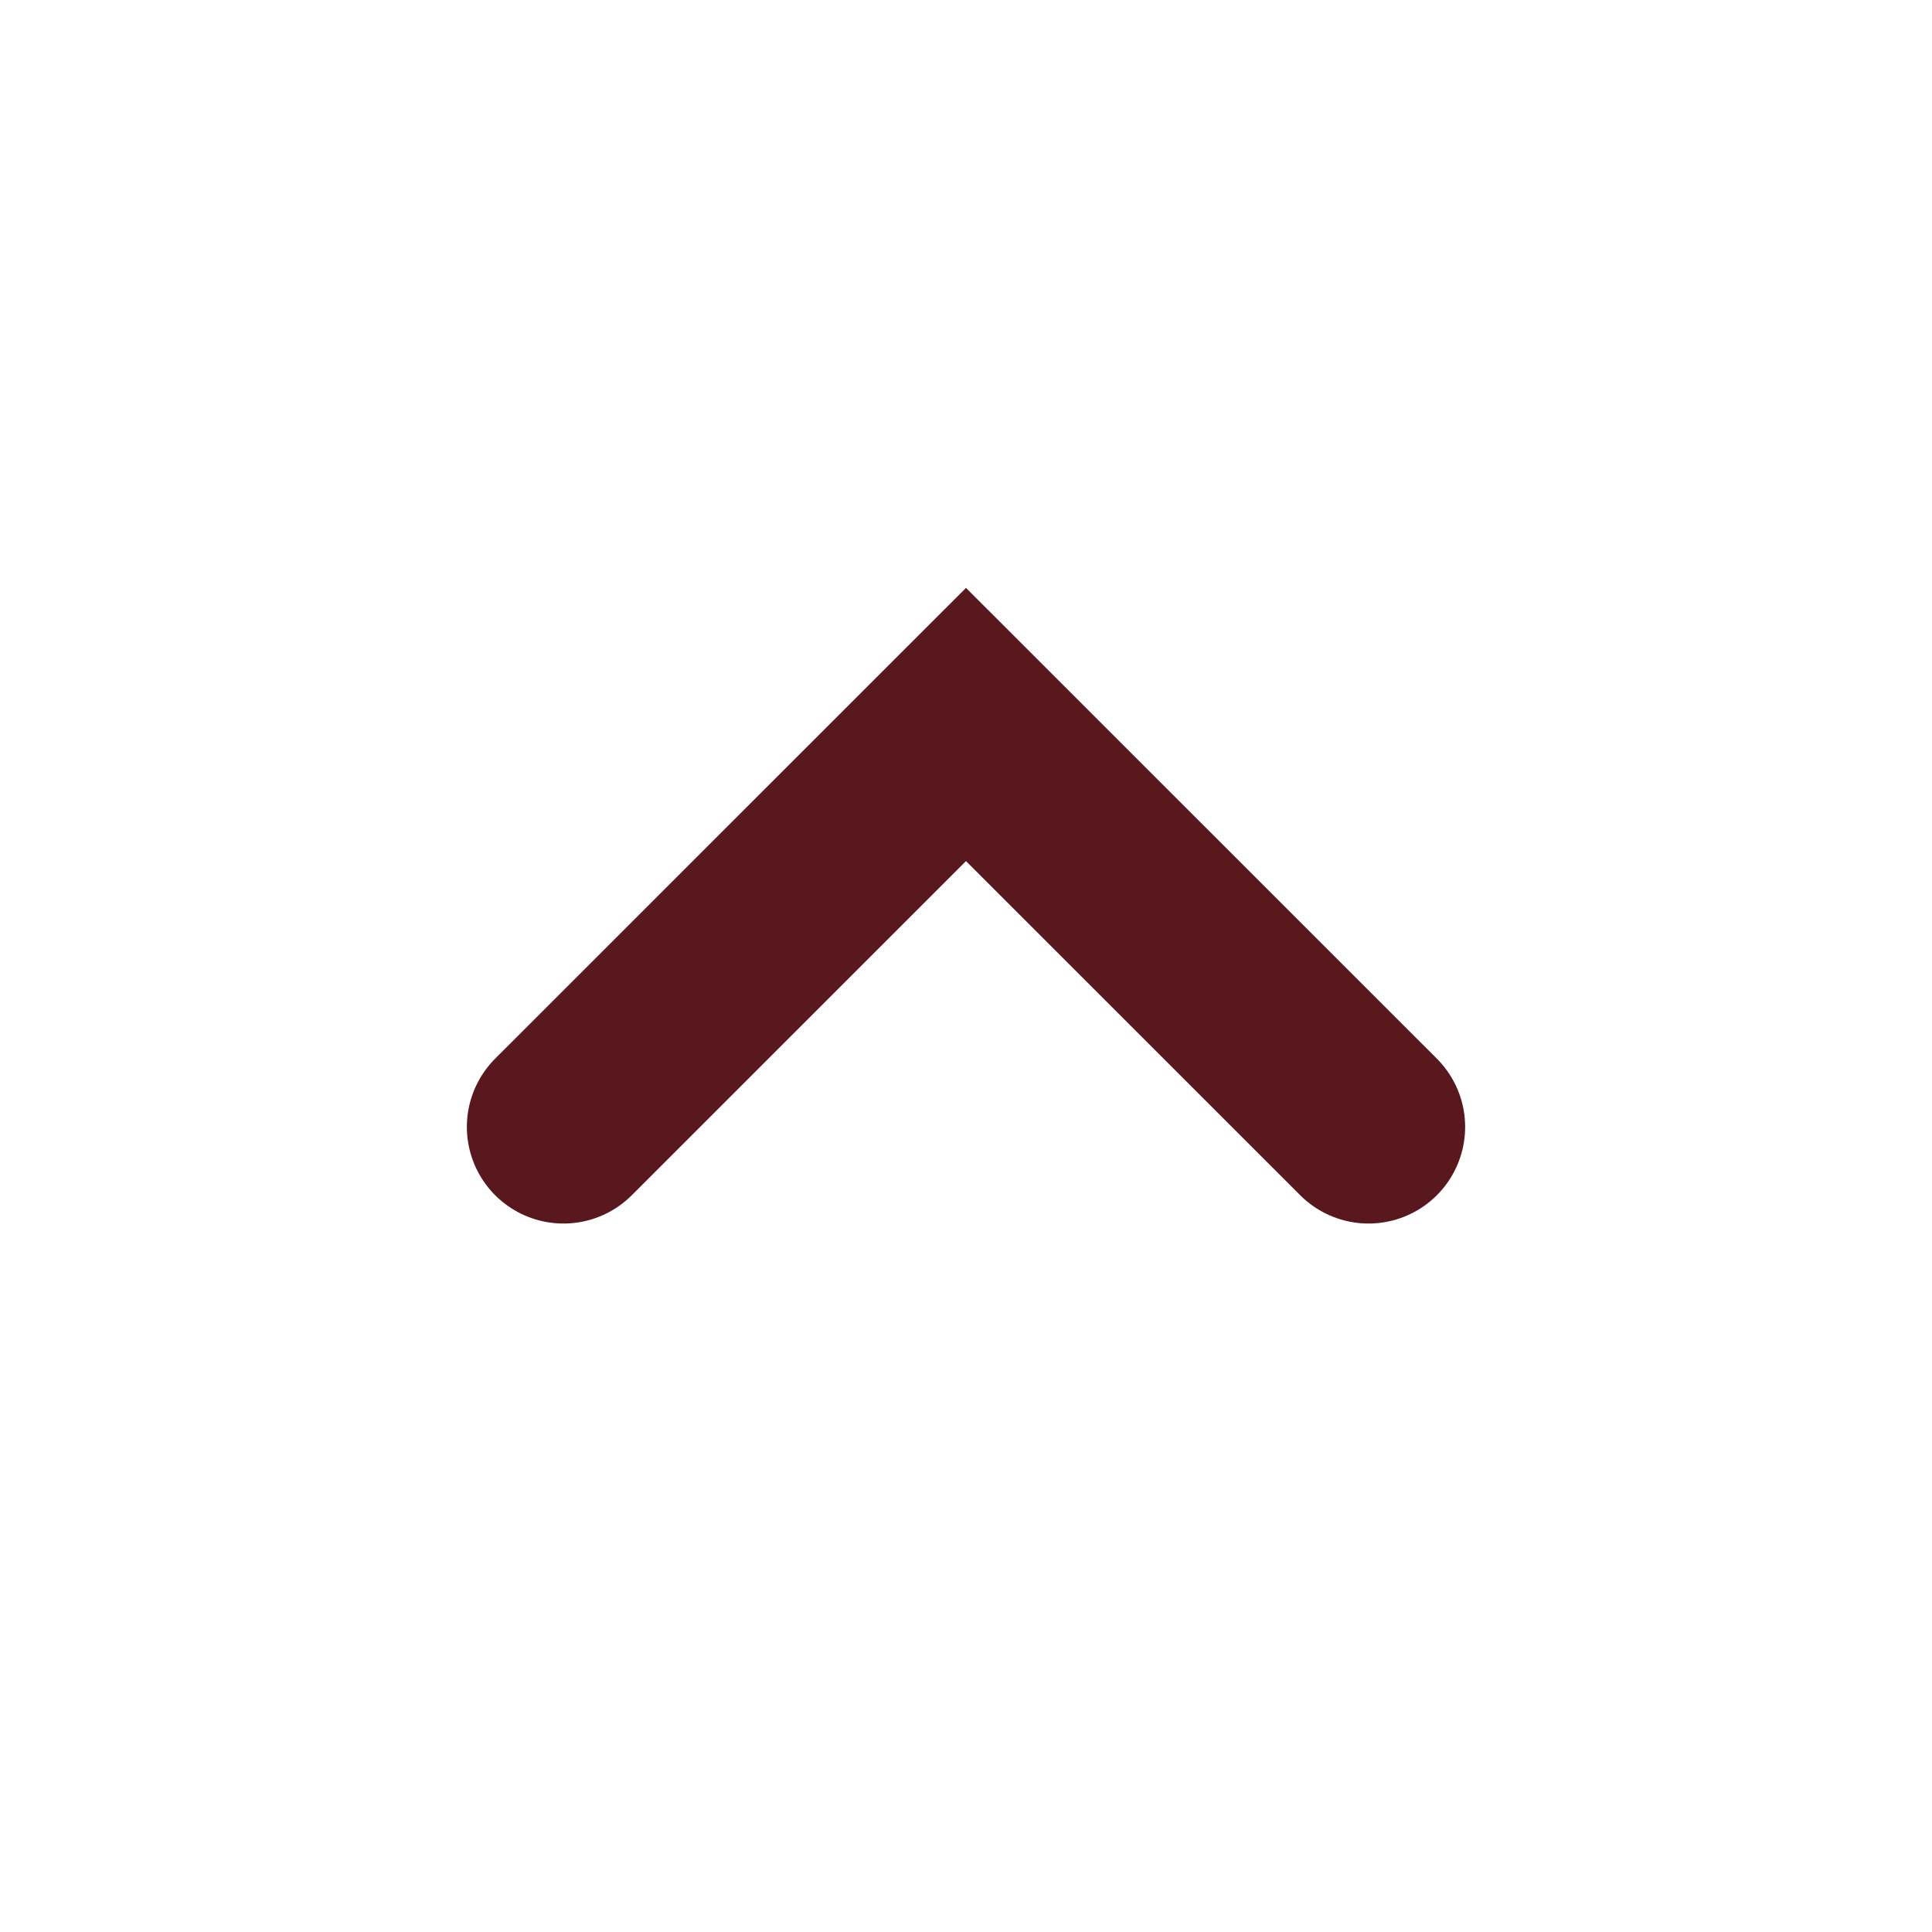
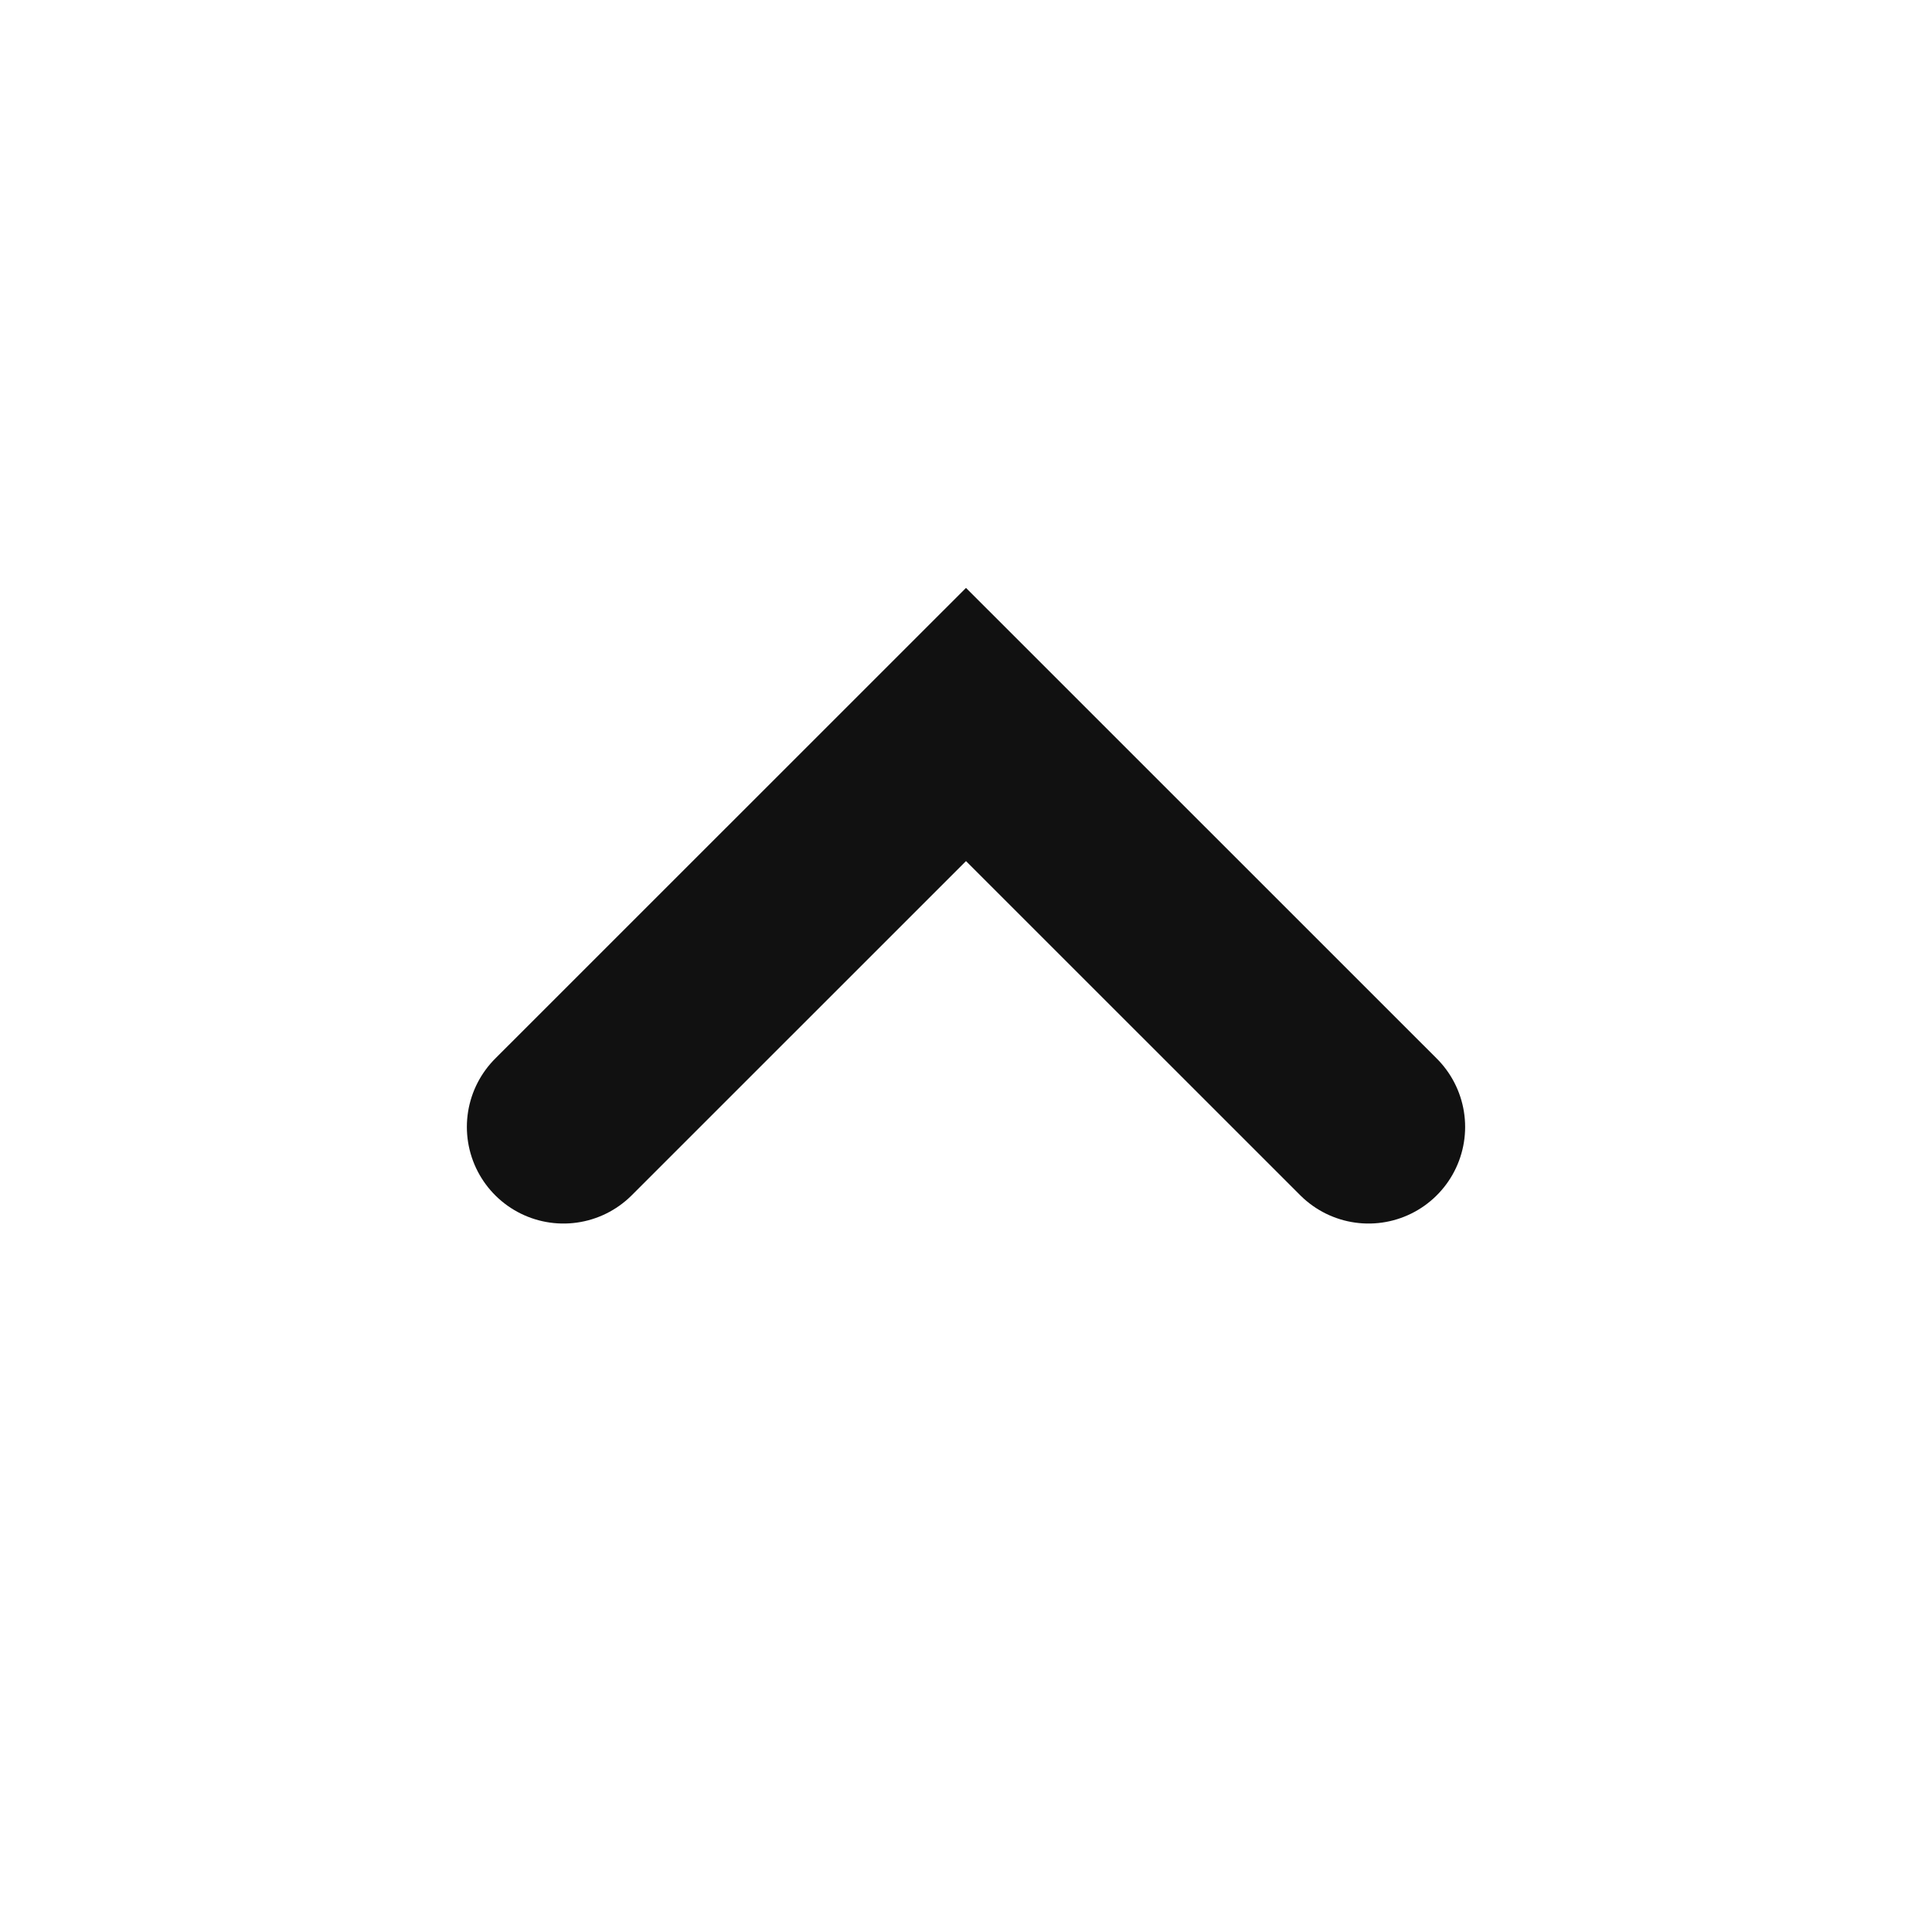
<svg xmlns="http://www.w3.org/2000/svg" width="20" height="20" viewBox="0 0 20 20" fill="none">
-   <path d="M14.167 11.666L10 7.5L5.833 11.666" stroke="#58181D" stroke-width="2" stroke-linecap="round" />
+   <path d="M14.167 11.666L10 7.5L5.833 11.666" stroke="#111111" stroke-width="2" stroke-linecap="round" />
</svg>
